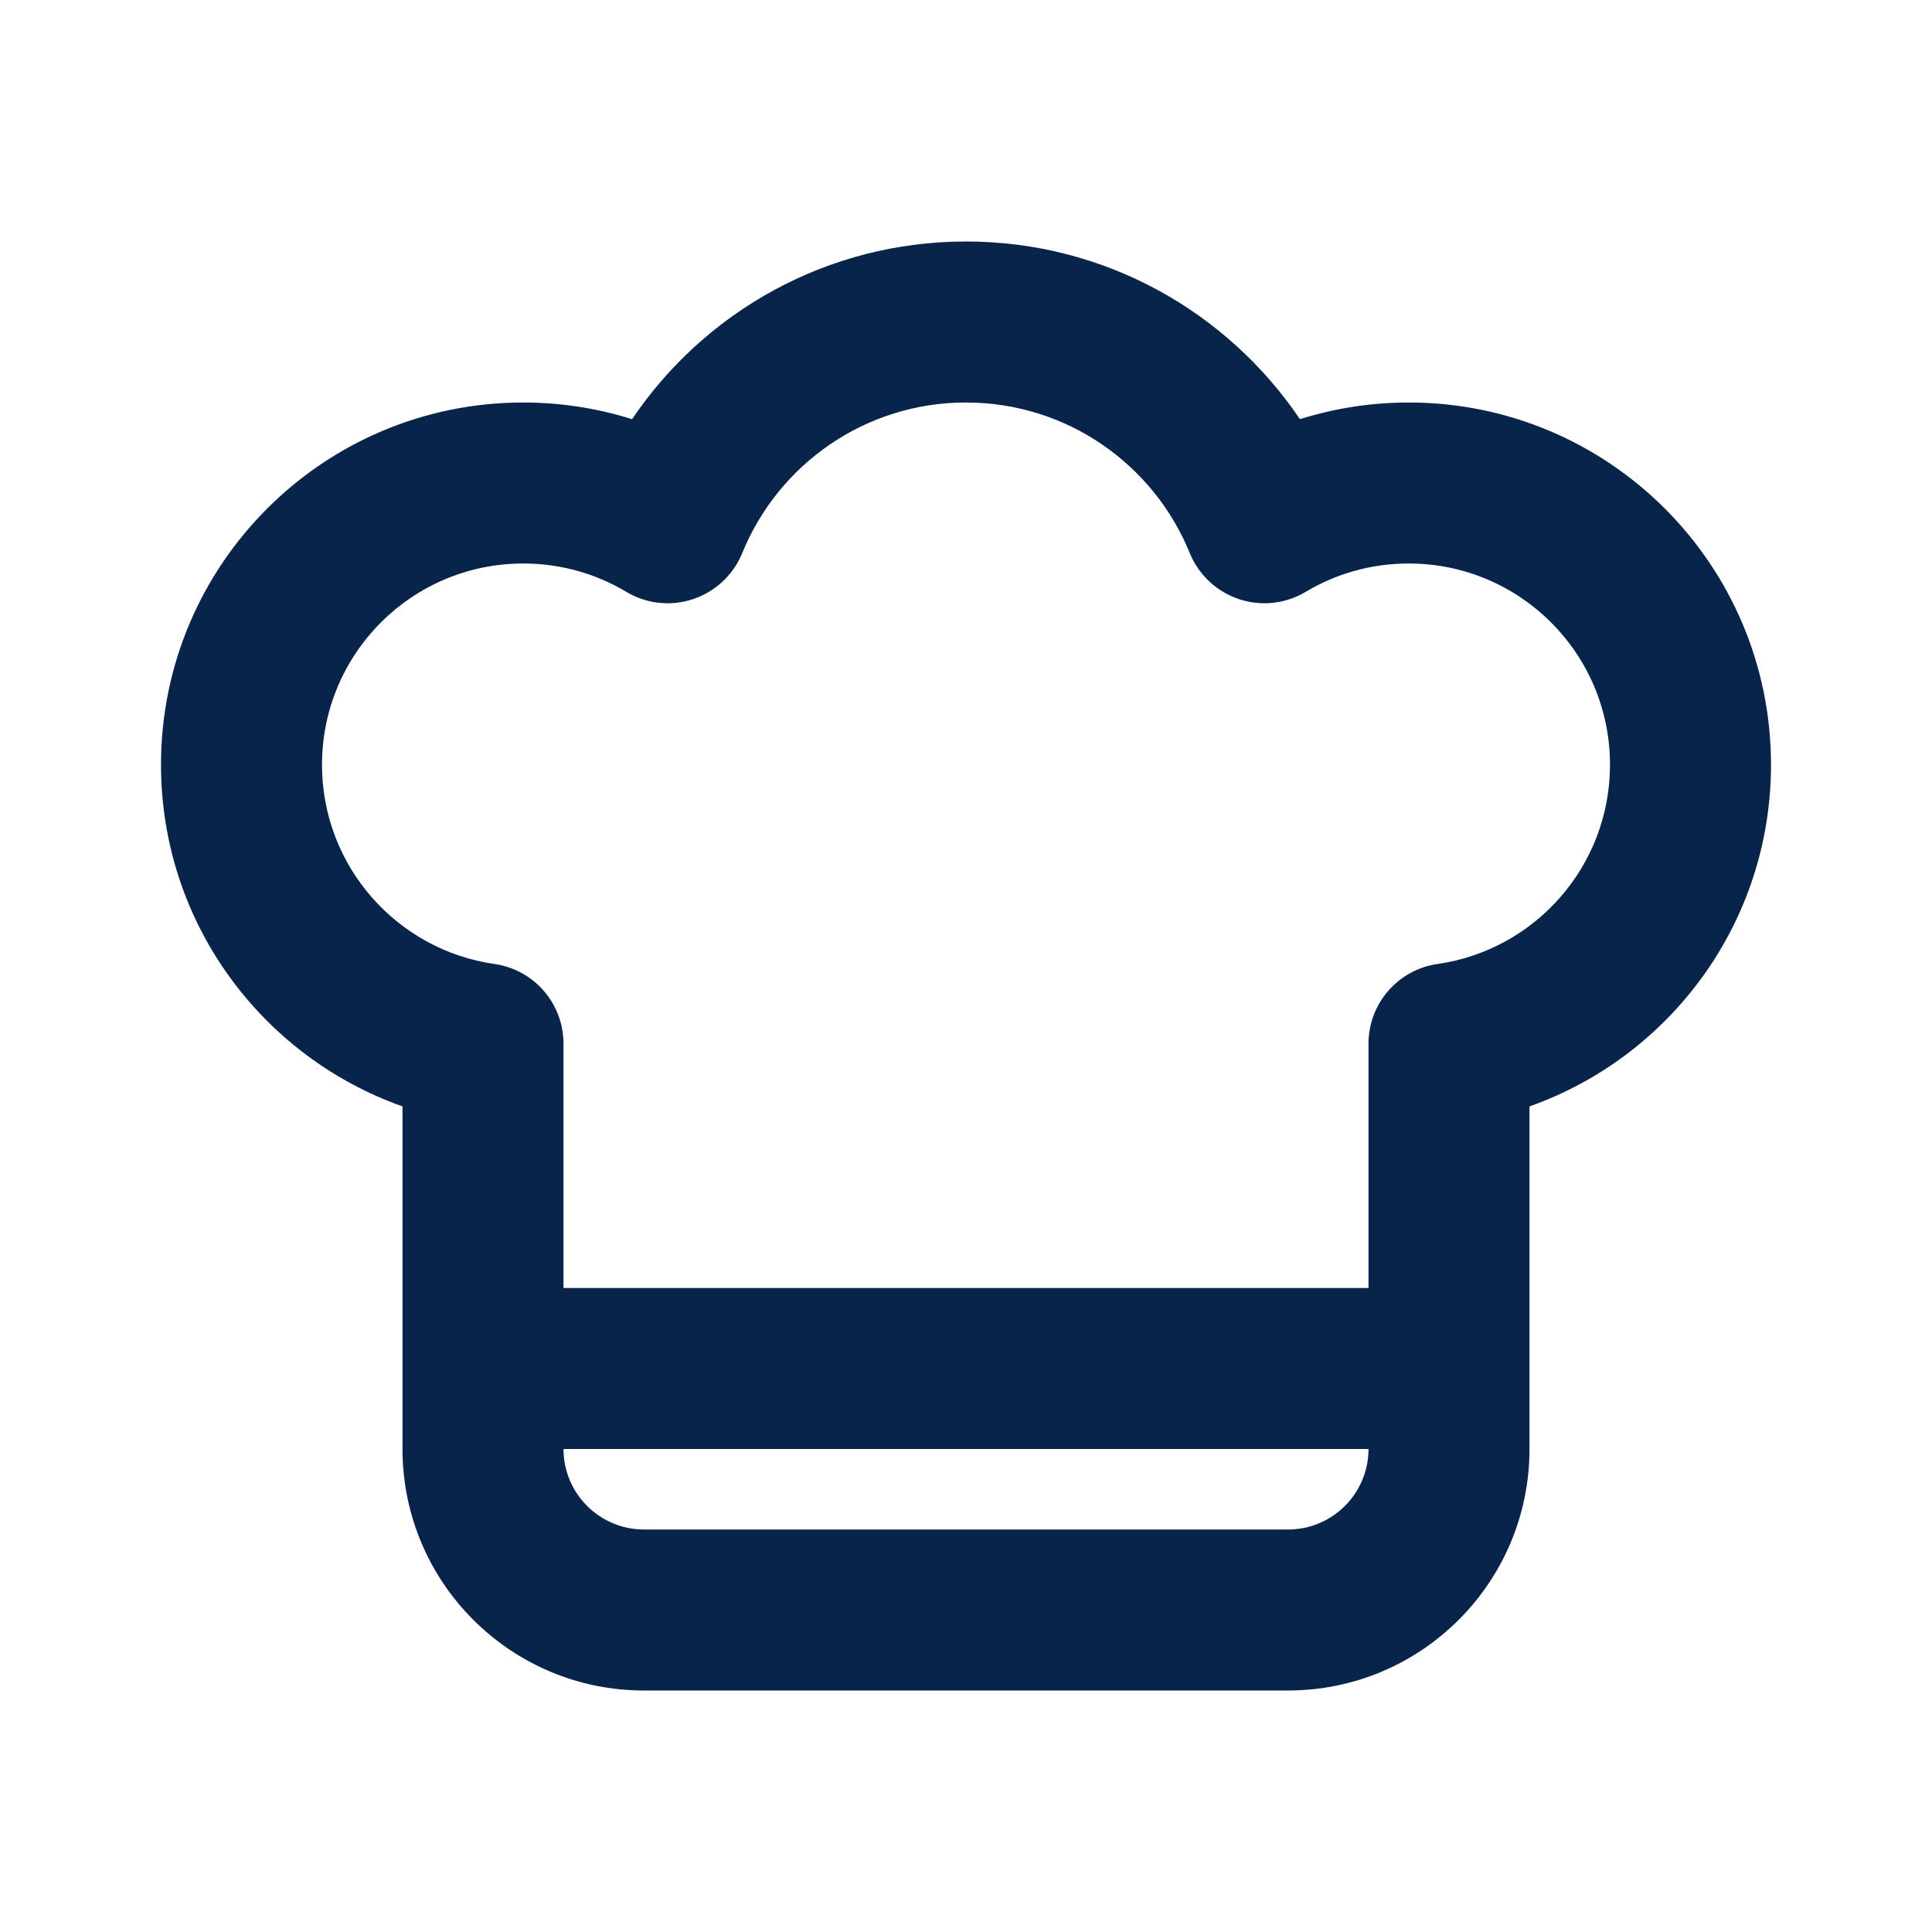
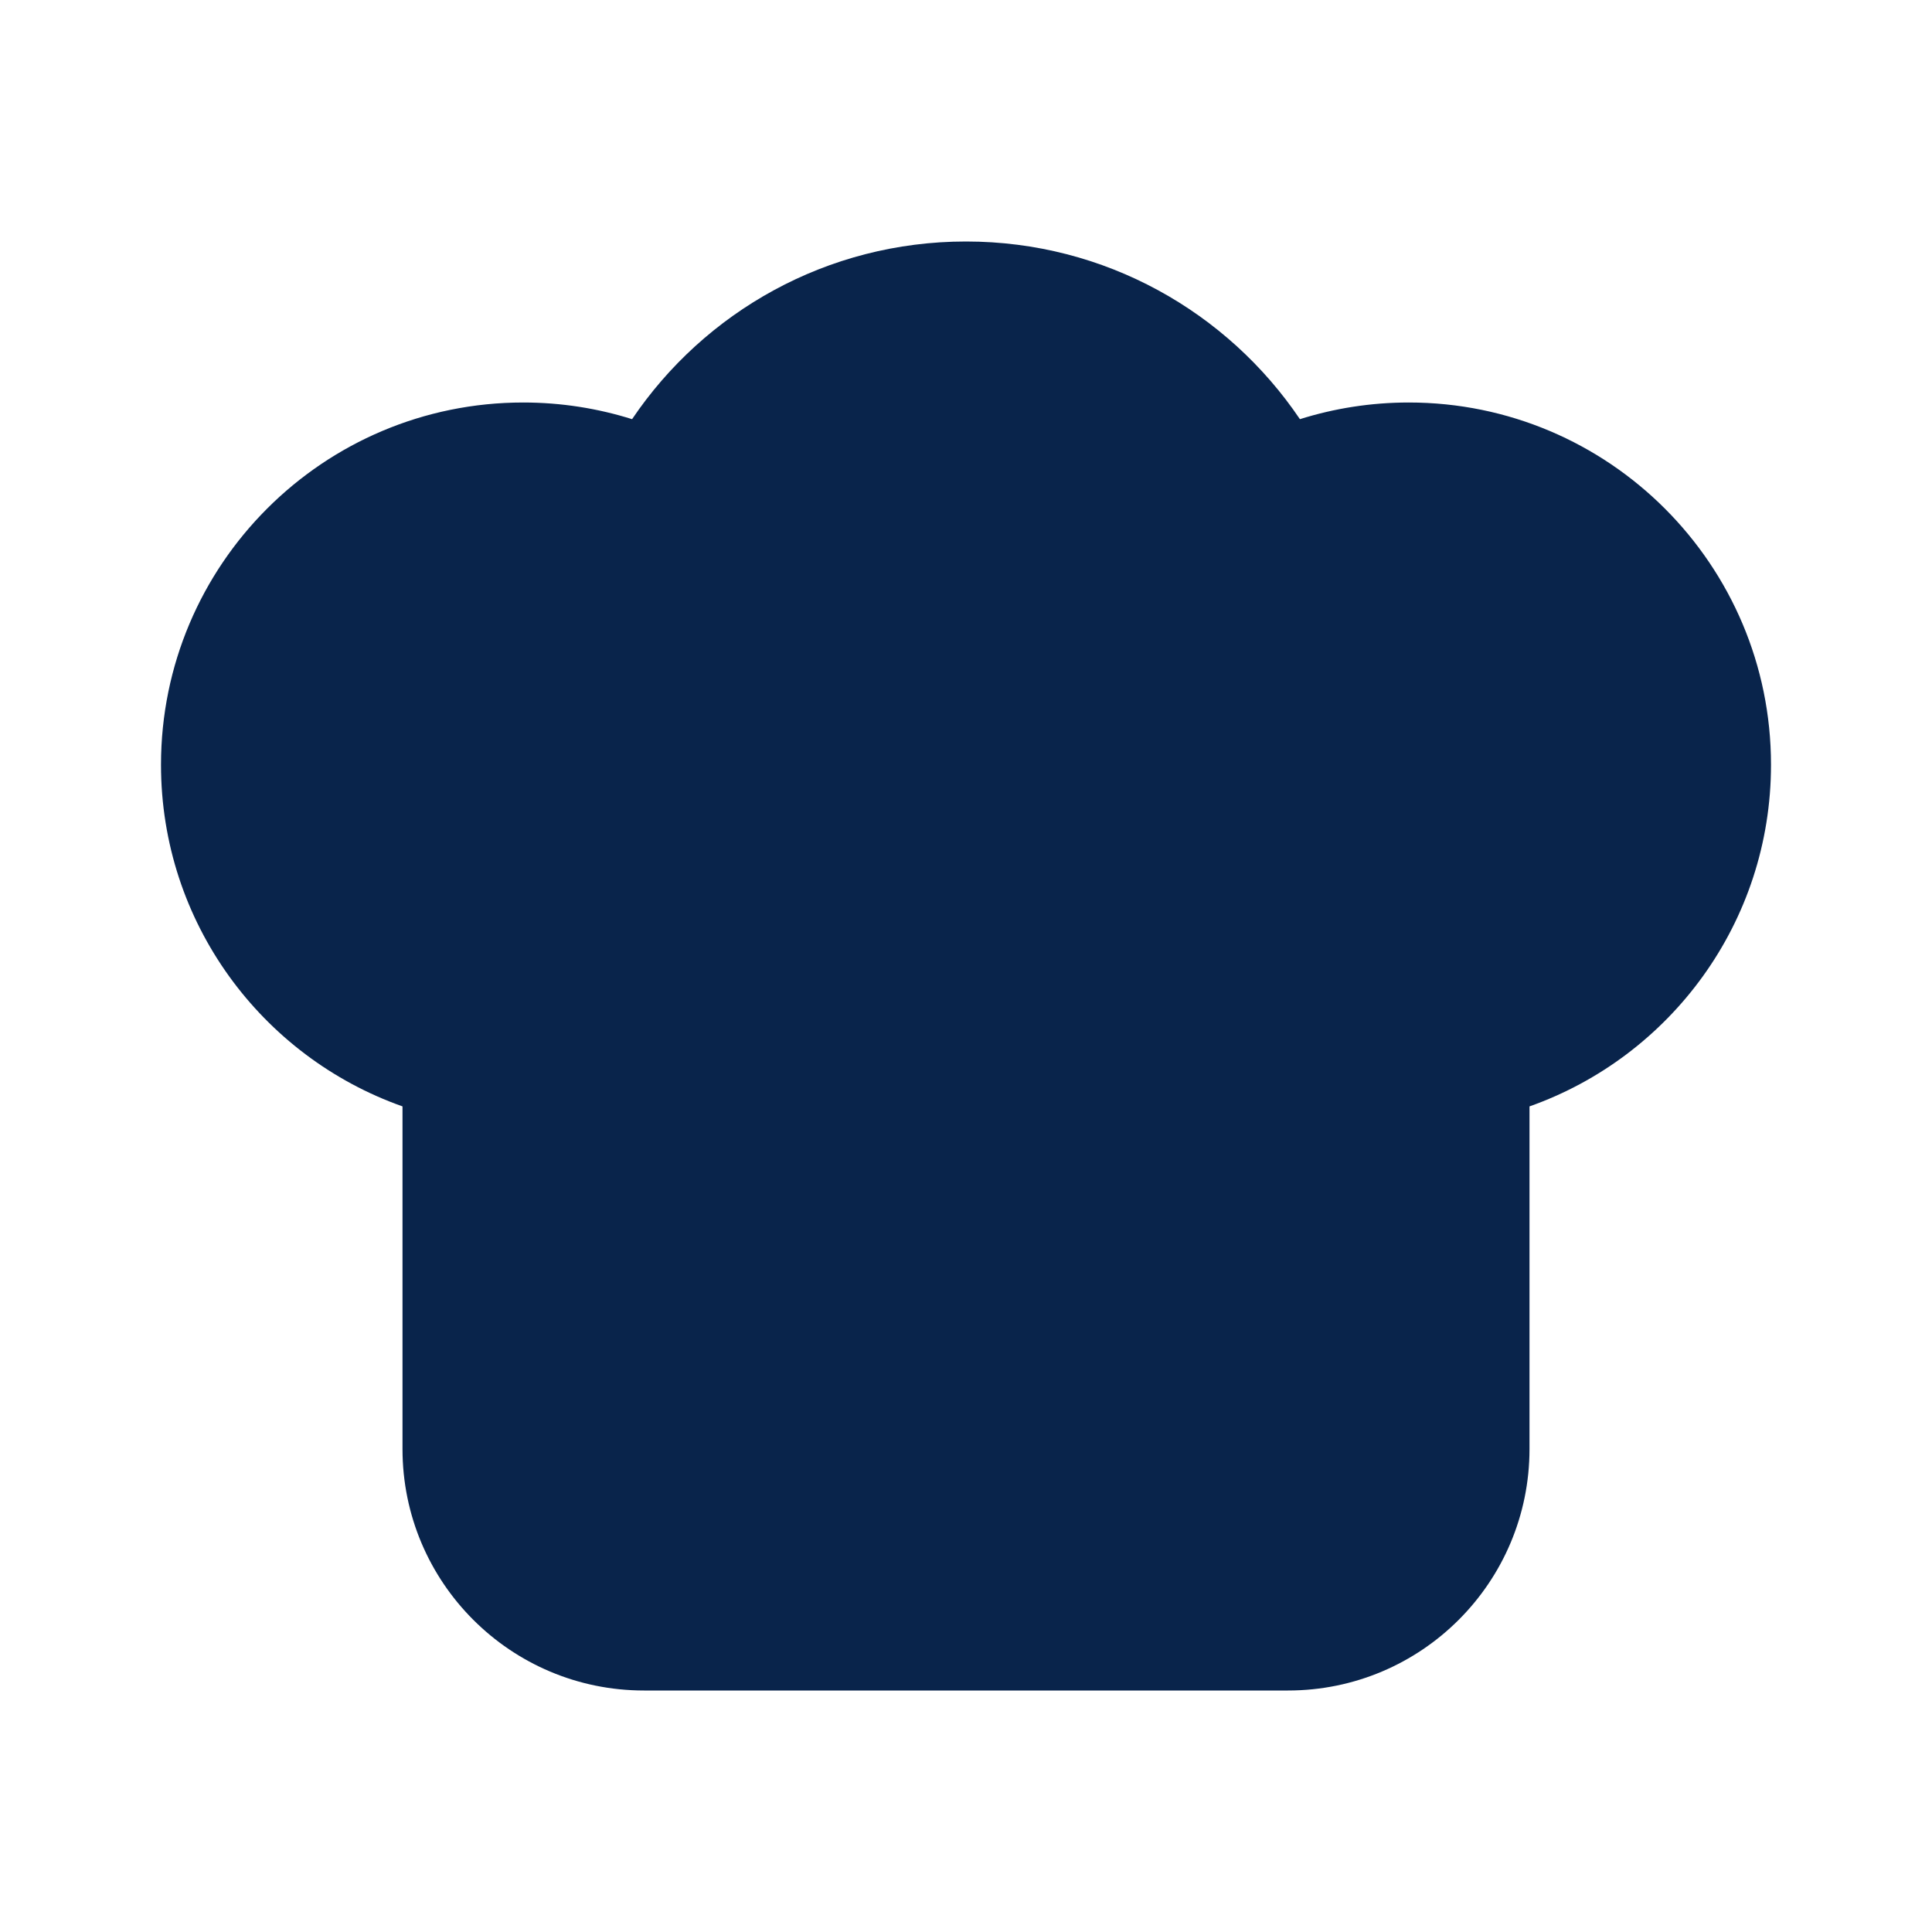
<svg xmlns="http://www.w3.org/2000/svg" width="24" height="24" viewBox="0 0 24 24">
-   <g fill="none" fill-rule="evenodd">
+   <g fill="none" fillRule="evenodd">
    <path d="M24,0 L24,24 L0,24 L0,0 L24,0 Z M12.594,23.258 L12.582,23.259 L12.511,23.295 L12.492,23.299 L12.477,23.295 L12.406,23.259 C12.396,23.256 12.387,23.259 12.382,23.265 L12.378,23.276 L12.361,23.703 L12.366,23.724 L12.377,23.736 L12.48,23.81 L12.495,23.814 L12.507,23.81 L12.611,23.736 L12.623,23.72 L12.627,23.703 L12.61,23.276 C12.608,23.266 12.601,23.259 12.594,23.258 Z M12.858,23.145 L12.845,23.147 L12.66,23.24 L12.65,23.25 L12.647,23.261 L12.665,23.691 L12.67,23.703 L12.678,23.71 L12.879,23.803 C12.891,23.807 12.902,23.803 12.908,23.795 L12.912,23.781 L12.878,23.166 C12.875,23.155 12.867,23.147 12.858,23.145 Z M12.143,23.147 C12.133,23.142 12.122,23.145 12.116,23.153 L12.11,23.166 L12.076,23.781 C12.075,23.793 12.083,23.802 12.093,23.805 L12.108,23.803 L12.309,23.71 L12.319,23.702 L12.322,23.691 L12.34,23.261 L12.337,23.248 L12.328,23.24 L12.143,23.147 Z" />
    <path fill="#09244BFF" d="M5,13.744 C3.252,13.126 2,11.46 2,9.5 C2,7.015 4.015,5 6.5,5 C6.971,5 7.425,5.073 7.852,5.207 C8.75,3.876 10.272,3 12,3 C13.728,3 15.25,3.877 16.148,5.207 C16.575,5.073 17.029,5 17.5,5 C19.985,5 22,7.015 22,9.5 C22,11.46 20.748,13.126 19,13.744 L19,18 C19,19.657 17.657,21 16,21 L8,21 C6.343,21 5,19.657 5,18 L5,13.744 Z M9.22,6.871 C9.667,5.772 10.744,5 12,5 C13.256,5 14.333,5.772 14.78,6.871 C14.89,7.141 15.113,7.349 15.389,7.442 C15.666,7.535 15.969,7.502 16.22,7.352 C16.593,7.129 17.03,7 17.5,7 C18.881,7 20,8.119 20,9.5 C20,10.759 19.069,11.802 17.858,11.975 C17.366,12.045 17,12.467 17,12.965 L17,16 L7,16 L7,12.965 C7,12.467 6.634,12.045 6.142,11.975 C4.931,11.802 4,10.759 4,9.5 C4,8.119 5.119,7 6.5,7 C6.97,7 7.407,7.129 7.78,7.352 C8.031,7.502 8.334,7.535 8.611,7.442 C8.887,7.349 9.11,7.141 9.22,6.871 Z M17,18 C17,18.552 16.552,19 16,19 L8,19 C7.448,19 7,18.552 7,18 L17,18 Z" />
  </g>
</svg>
